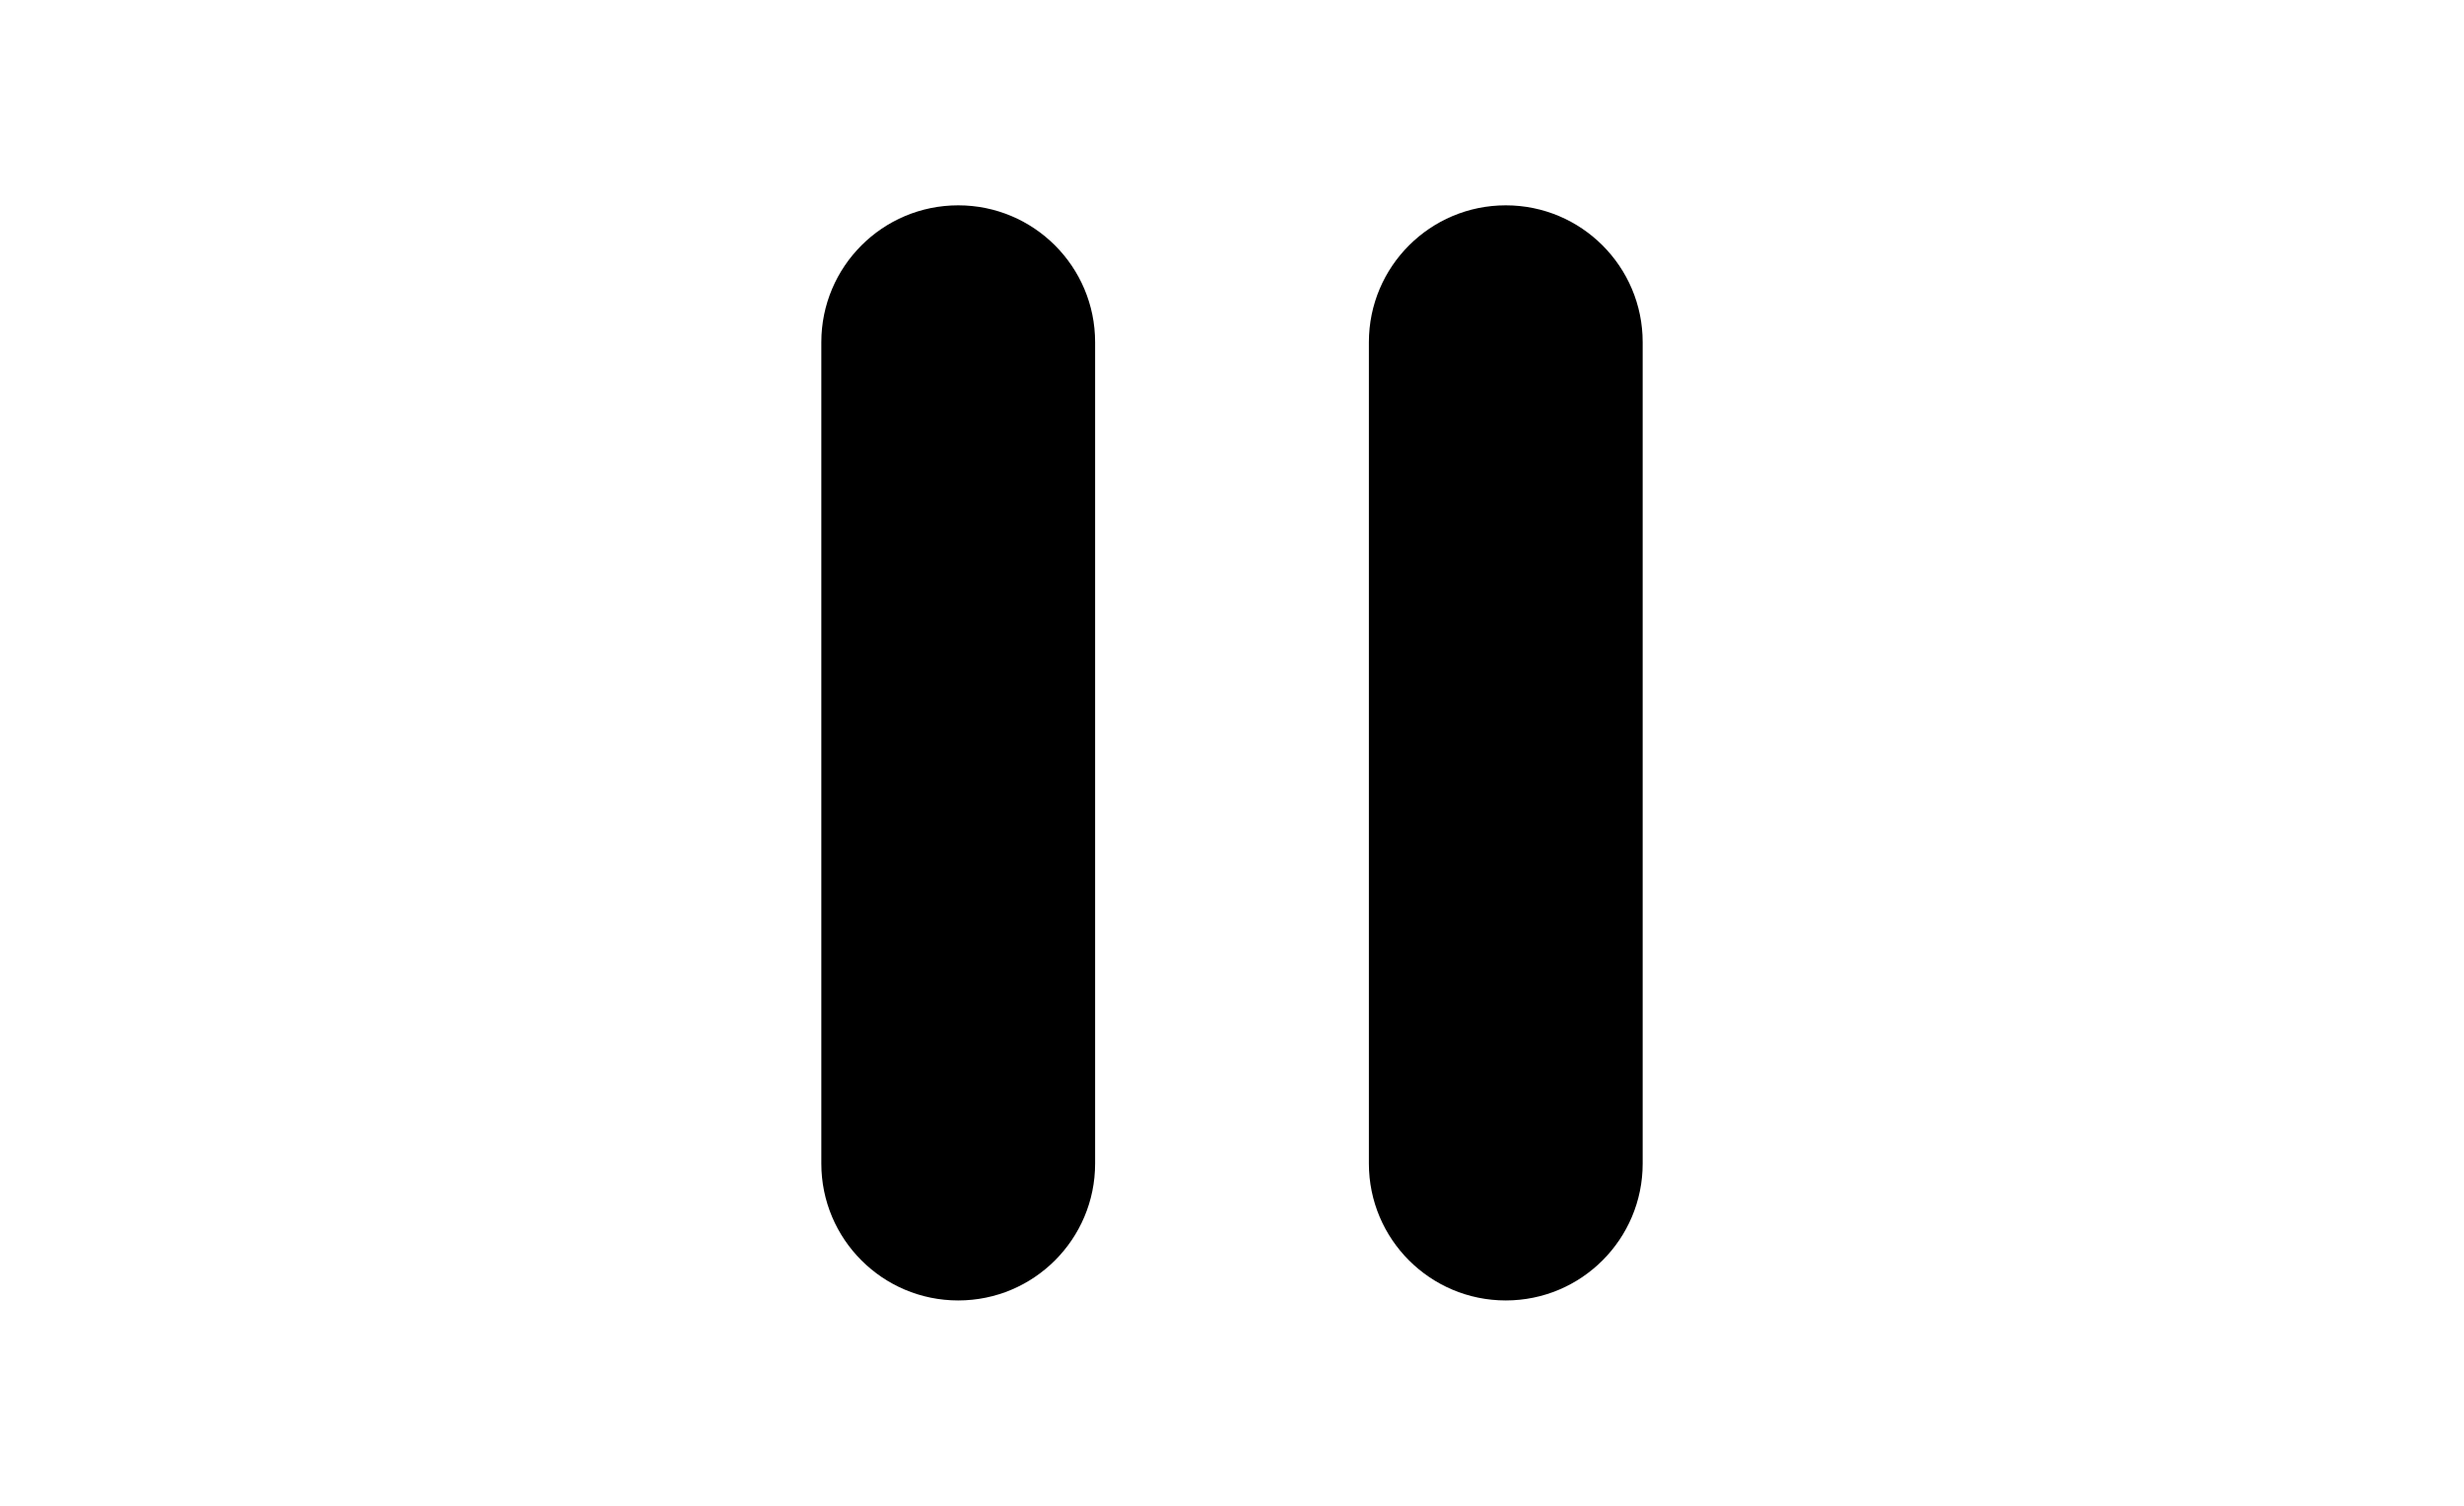
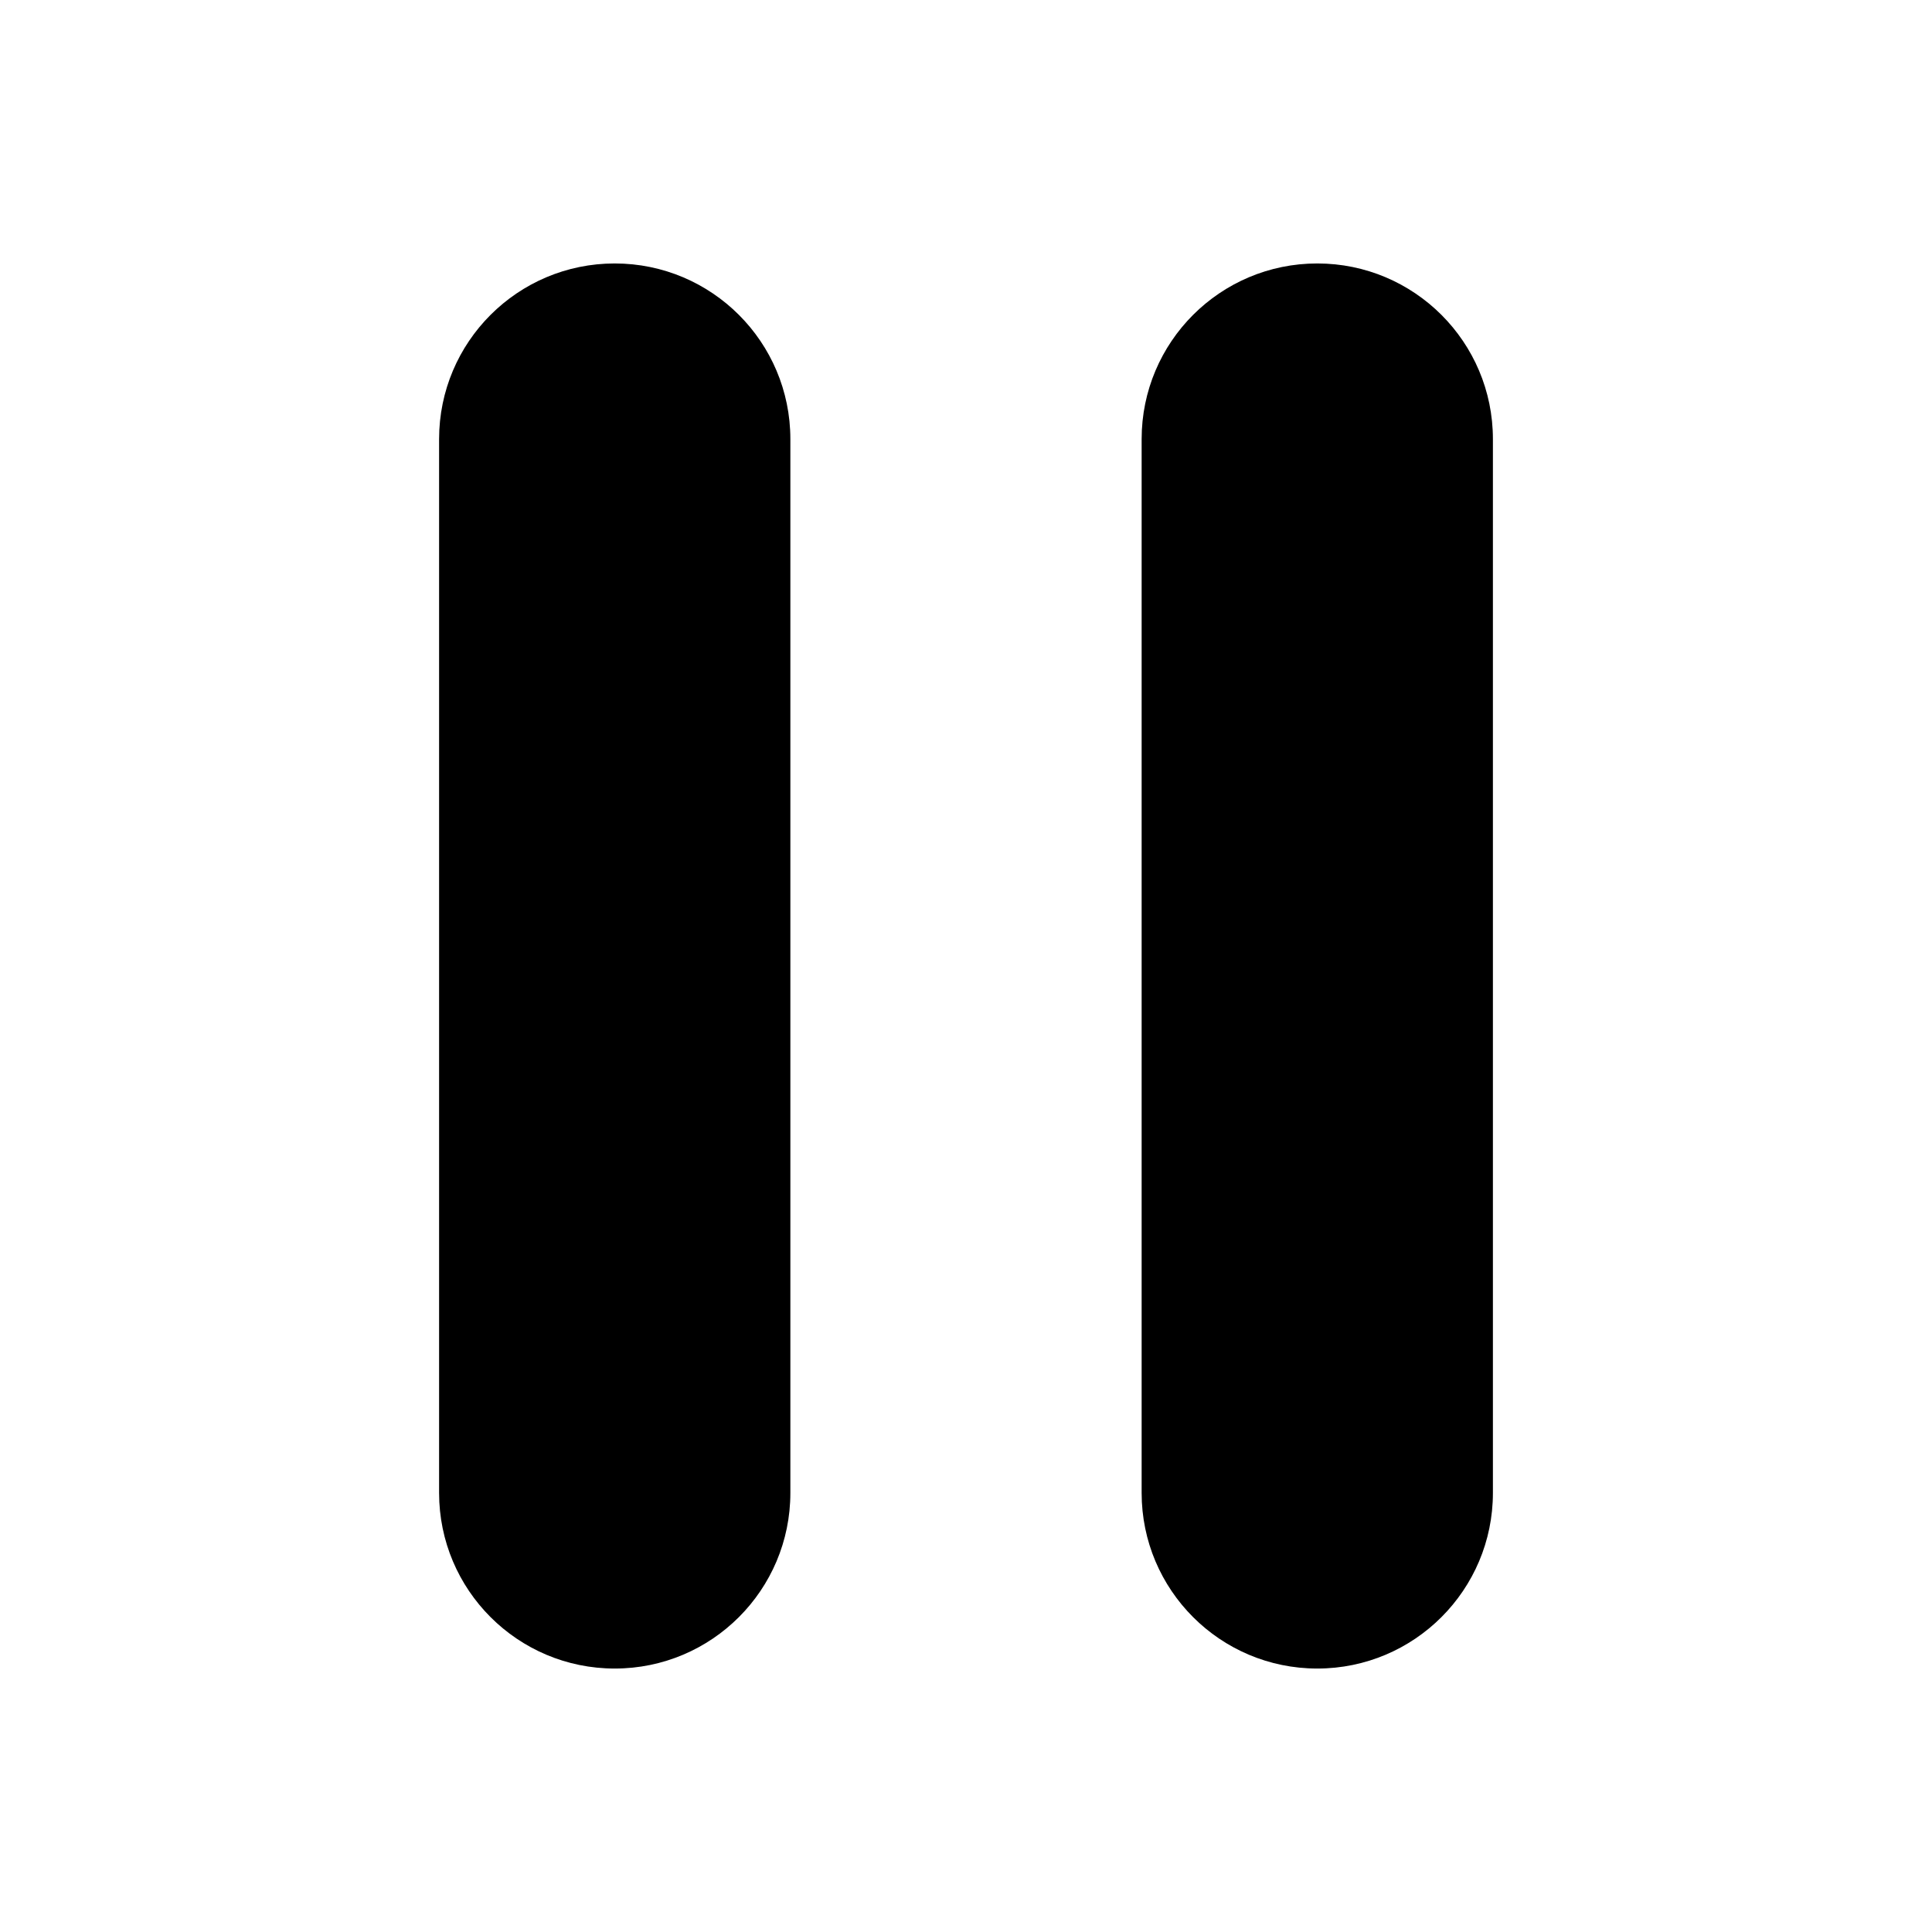
- <svg xmlns="http://www.w3.org/2000/svg" style="width: 36px; height: 22px" viewBox="0 0 22 22">
+ <svg xmlns="http://www.w3.org/2000/svg" style="width: 100%; height: 100%" viewBox="0 0 22 22">
  <path d="M7 3a2 2 0 0 0-2 2v12a2 2 0 1 0 4 0V5a2 2 0 0 0-2-2zM15 3a2 2 0 0 0-2 2v12a2 2 0 1 0 4 0V5a2 2 0 0 0-2-2z" />
</svg>
